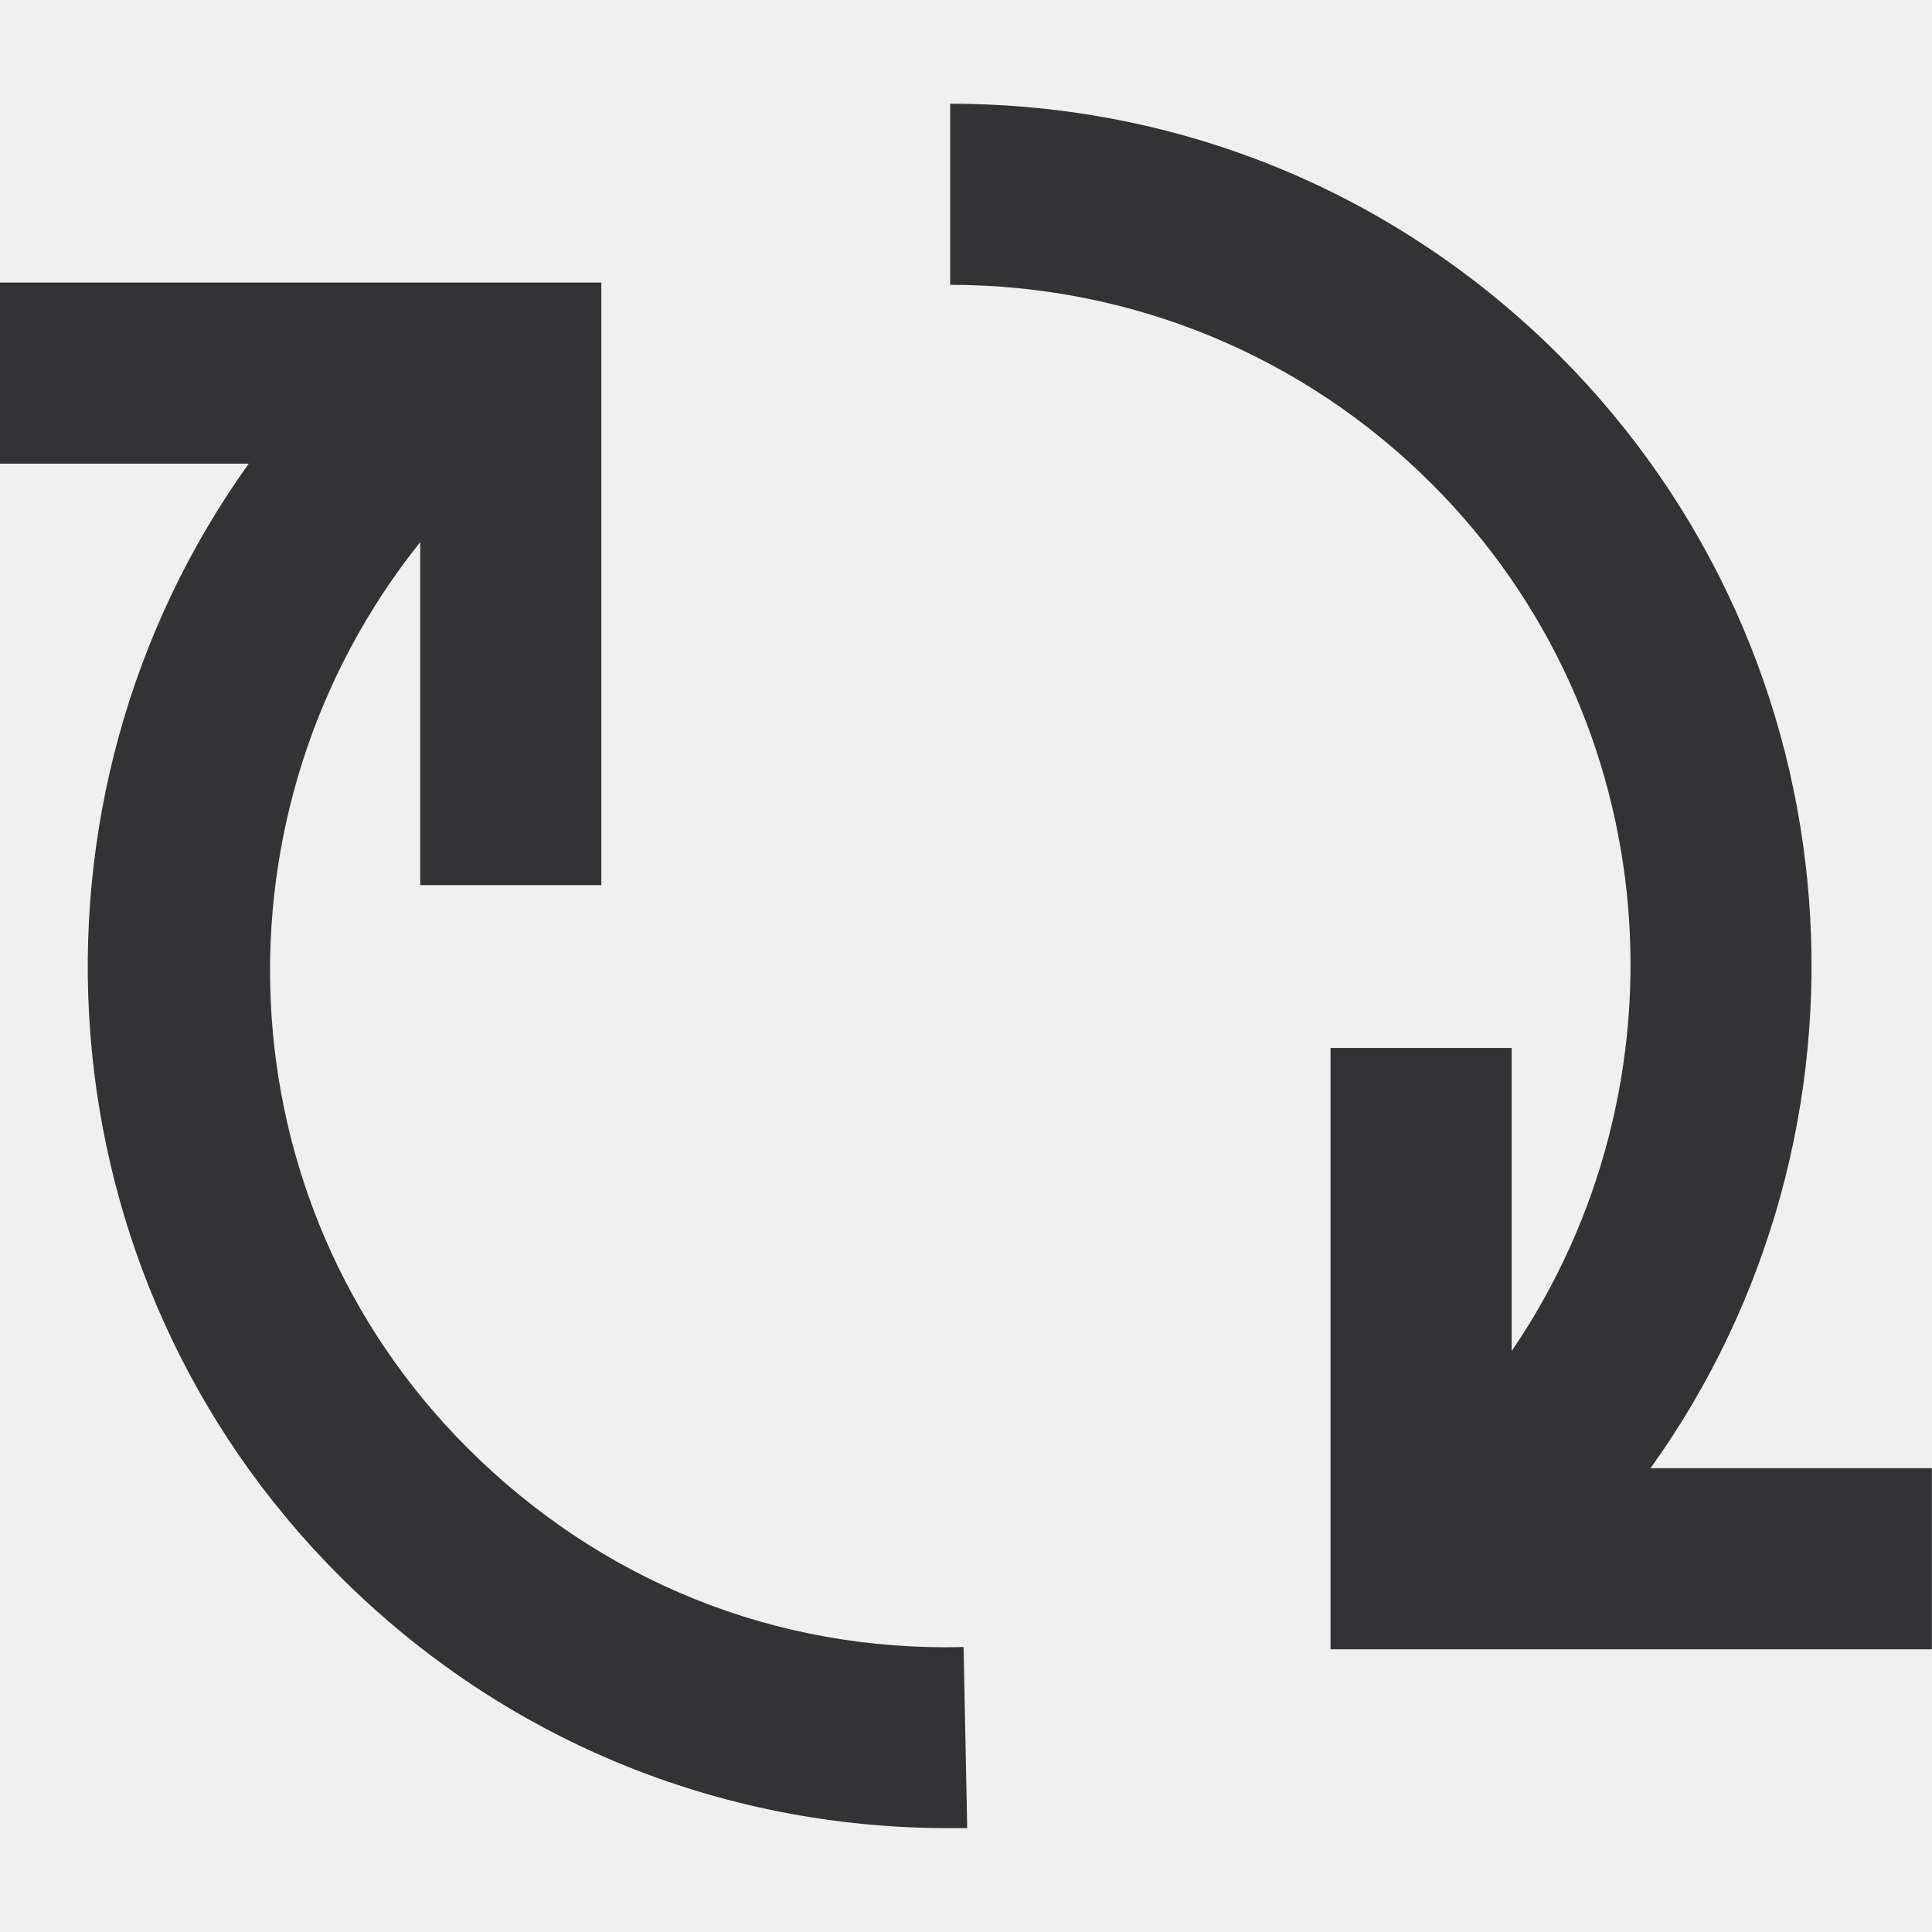
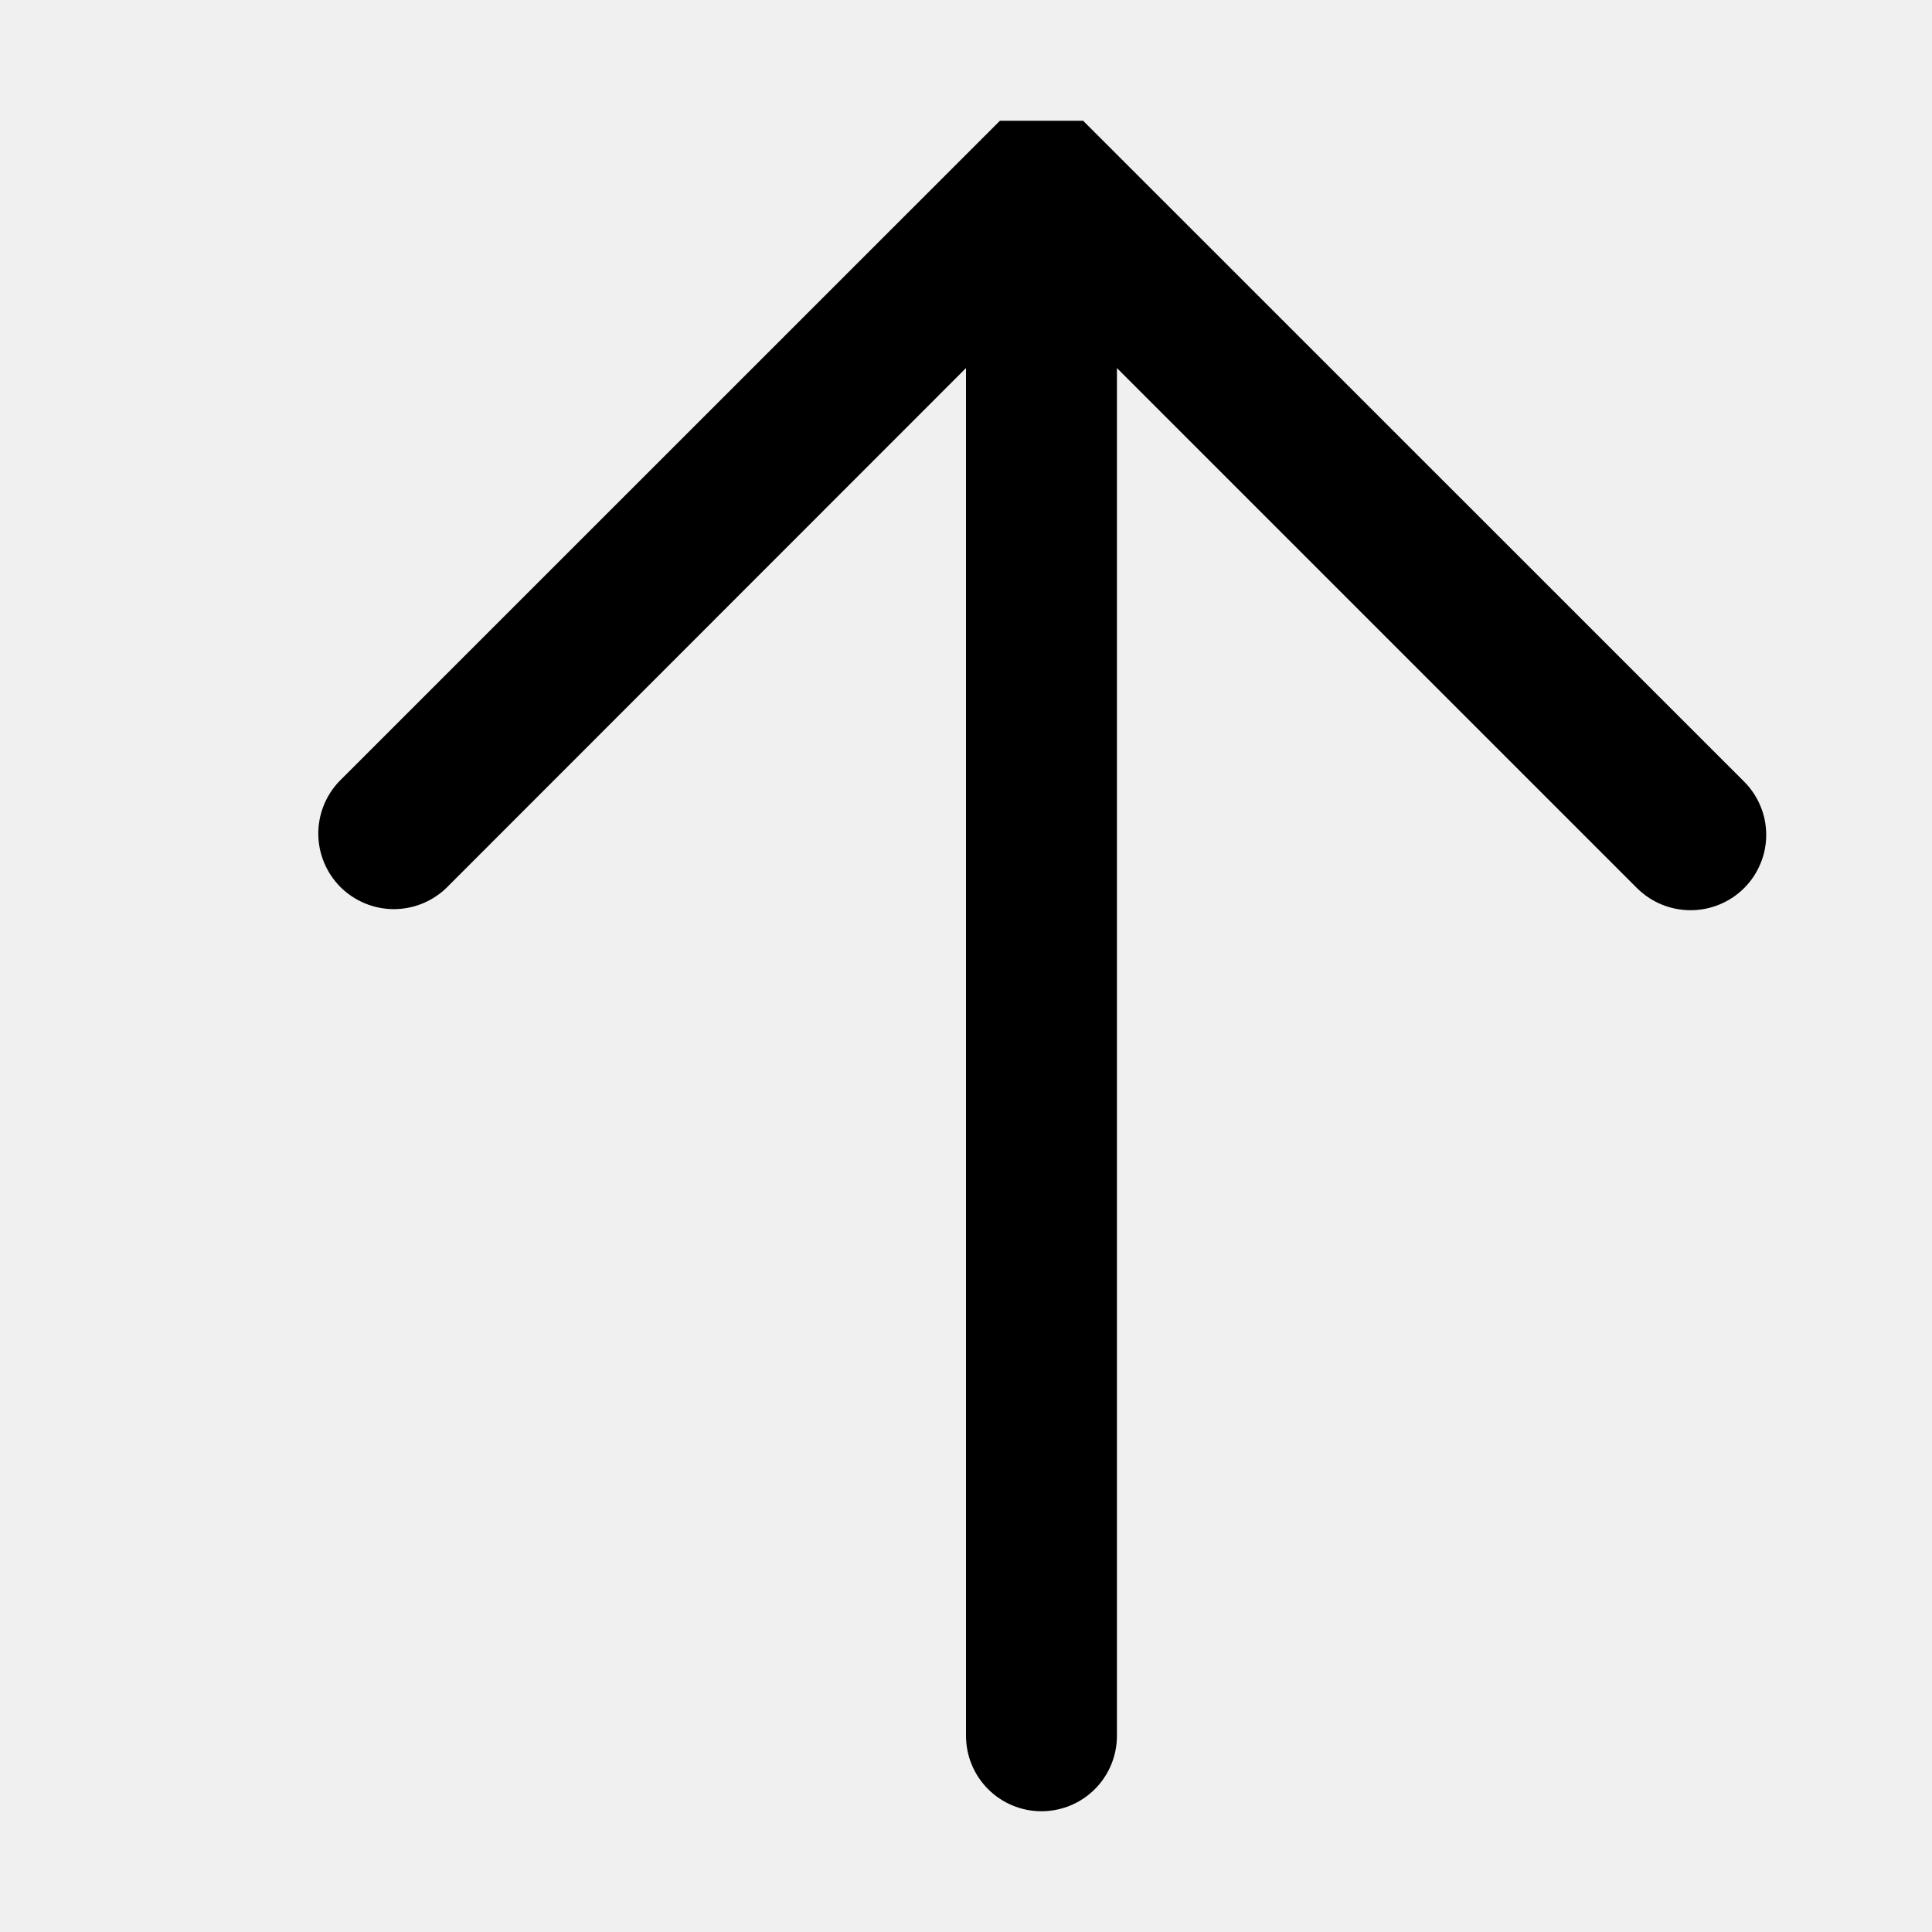
<svg xmlns="http://www.w3.org/2000/svg" width="16" height="16" viewBox="0 0 16 16" fill="none">
-   <g clip-path="url(#clip0_3_1274)">
-     <path d="M2.81 13.05C4.16 14.4 5.95 15.14 7.86 15.14C7.91 15.14 7.96 15.14 8.01 15.14L7.98 13.64C6.42 13.68 4.97 13.09 3.87 11.99C1.82 9.94 1.71 6.7 3.48 4.49V7.33L4.98 7.33L4.98 2.34L0 2.34L0 3.84H2.06C0.06 6.63 0.31 10.55 2.81 13.05Z" fill="#333336" />
-     <path d="M12.919 2.949C11.569 1.599 9.779 0.859 7.869 0.859V2.359C9.379 2.359 10.799 2.949 11.859 4.009C13.809 5.959 14.019 8.989 12.519 11.189V8.679H11.019L11.019 13.659L15.999 13.659V12.159L13.669 12.159C15.669 9.369 15.419 5.459 12.919 2.949Z" fill="#333336" />
-   </g>
-   <defs>
-     <clipPath id="clip0_3_1274">
-       <rect width="16" height="16" fill="white" />
-     </clipPath>
-   </defs>
+   <path d="M8 14.375V3.048L3.693 7.357C3.575 7.469 3.417 7.531 3.254 7.529C3.091 7.527 2.935 7.461 2.819 7.346C2.704 7.23 2.638 7.074 2.636 6.911C2.634 6.748 2.696 6.59 2.808 6.472L8.281 1H8.97L14.443 6.472C14.501 6.53 14.548 6.599 14.579 6.675C14.611 6.75 14.627 6.832 14.627 6.914C14.627 6.996 14.611 7.078 14.579 7.153C14.548 7.229 14.501 7.298 14.443 7.356C14.325 7.473 14.166 7.538 14.001 7.538C13.835 7.538 13.676 7.473 13.558 7.356L9.25 3.048V14.375C9.25 14.541 9.184 14.7 9.067 14.817C8.95 14.934 8.791 15 8.625 15C8.459 15 8.3 14.934 8.183 14.817C8.066 14.7 8 14.541 8 14.375Z" fill="black" />
</svg>
